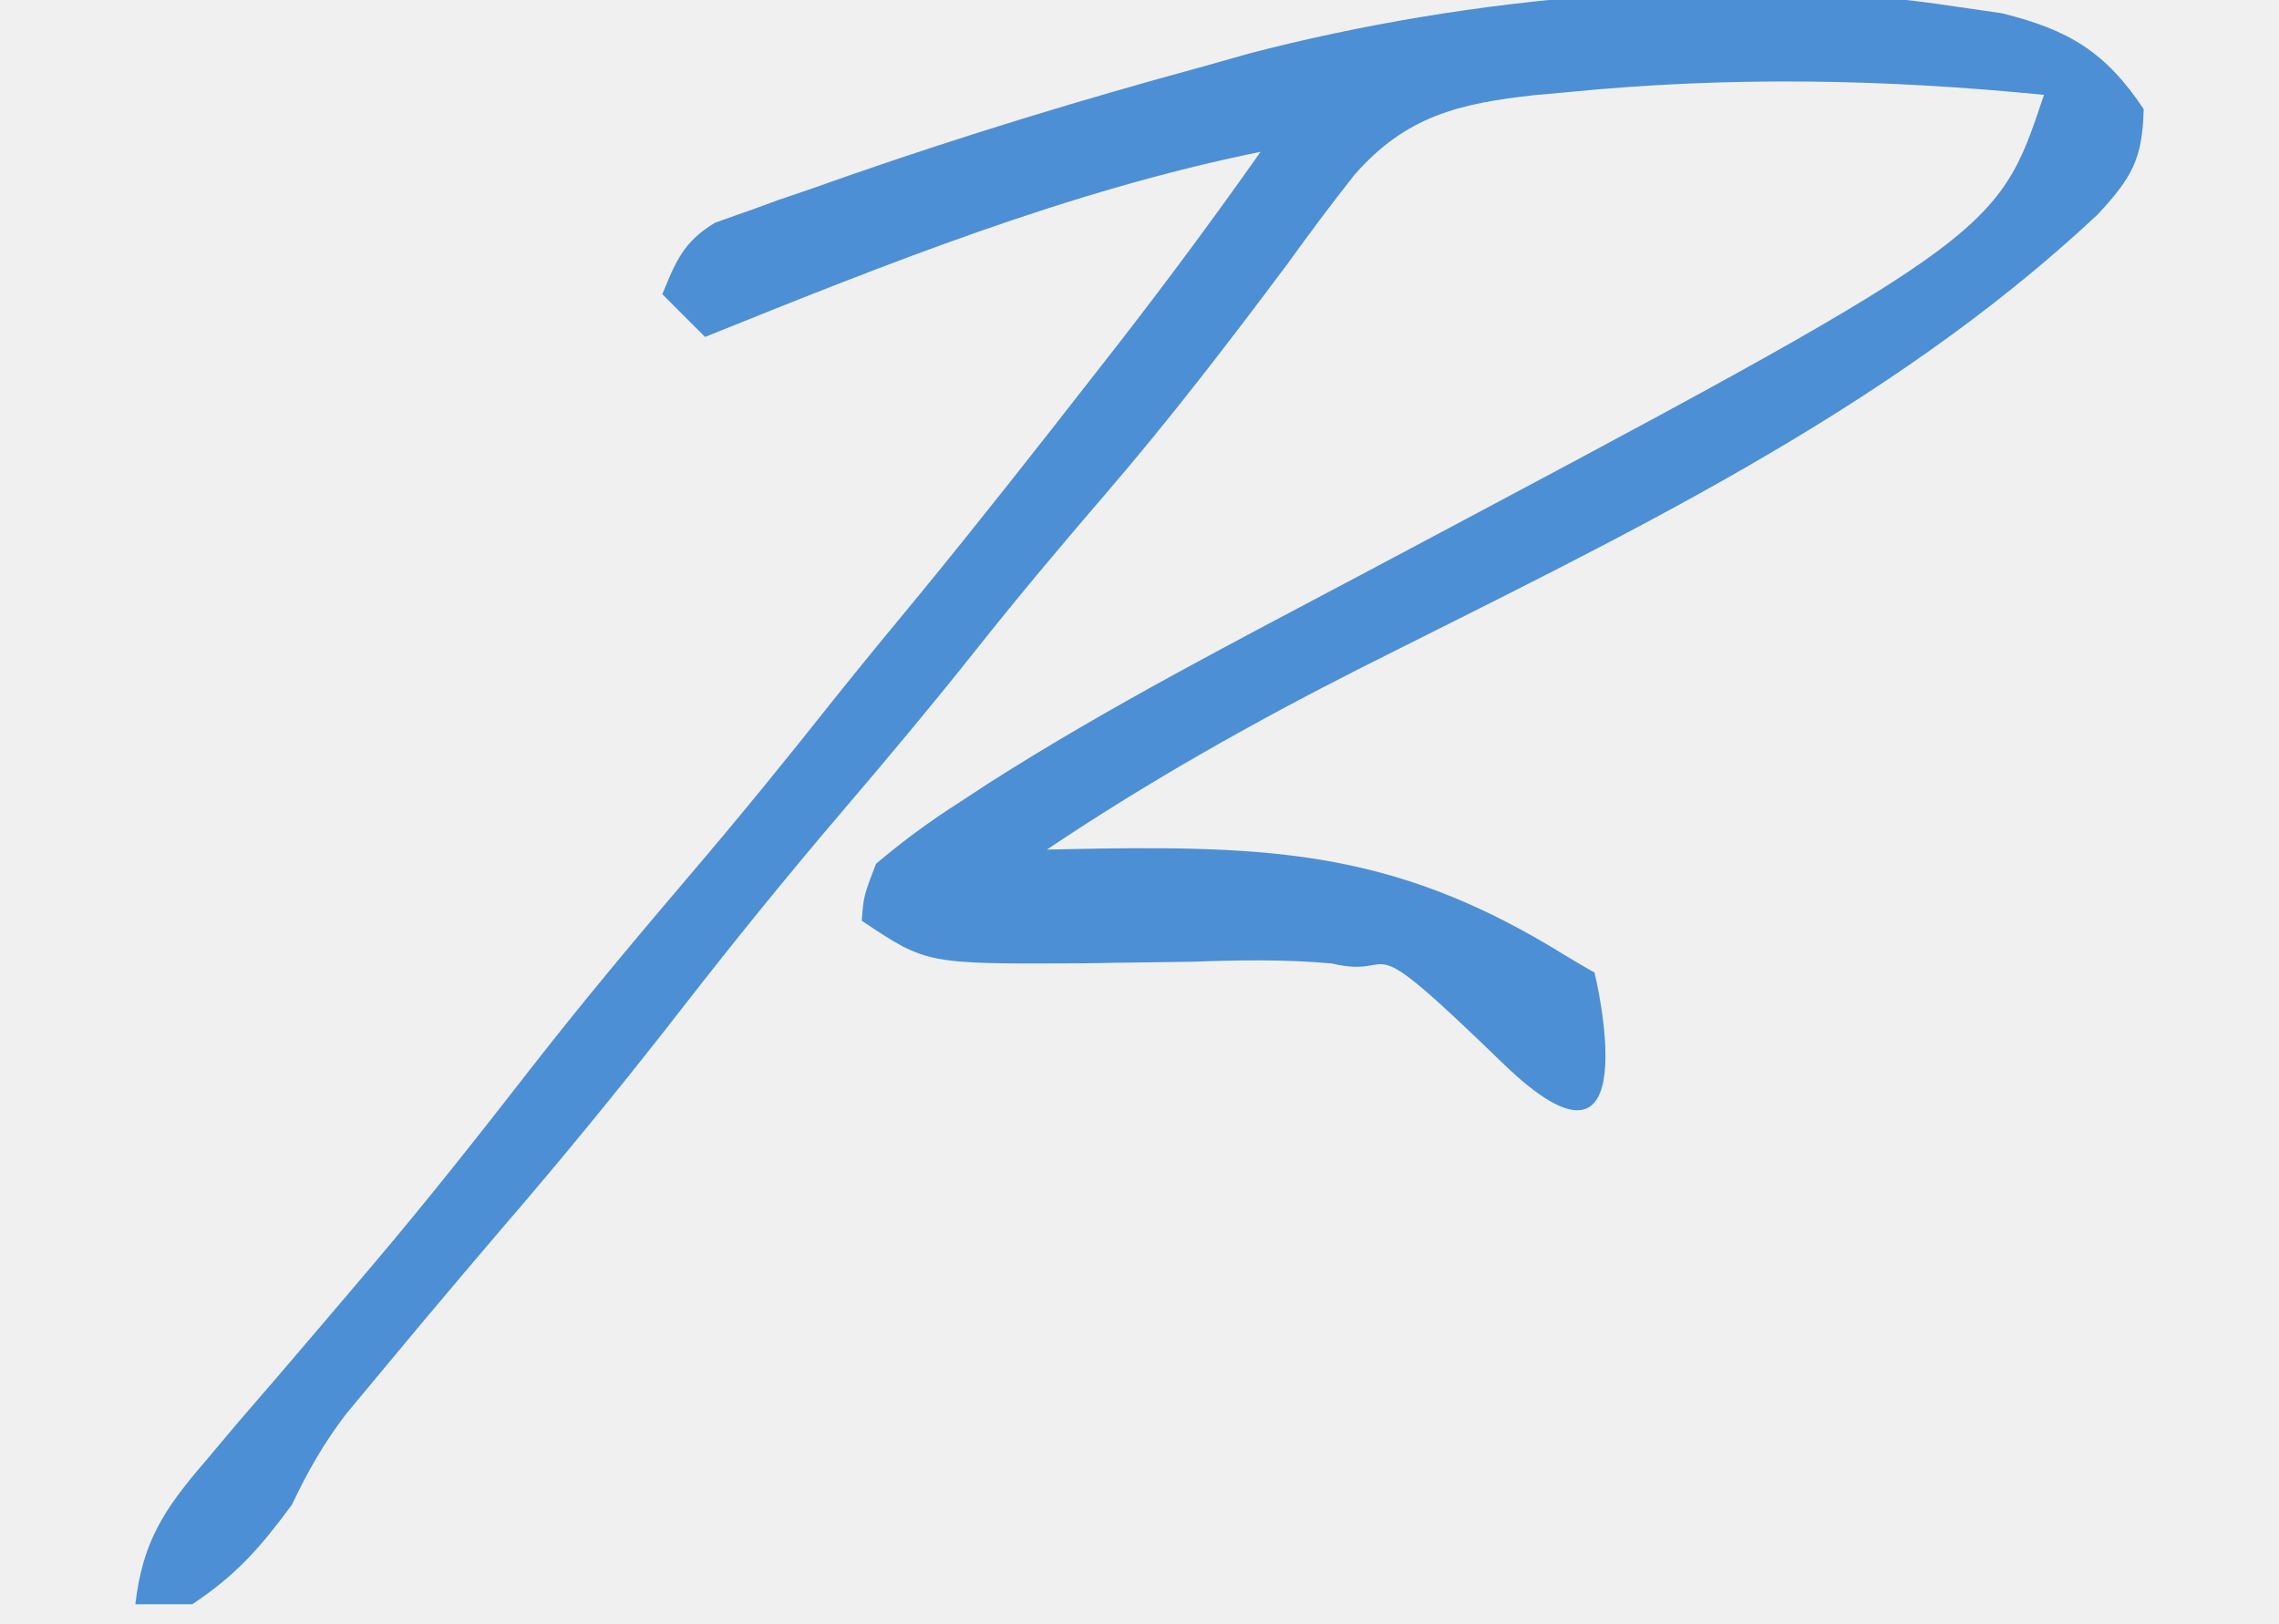
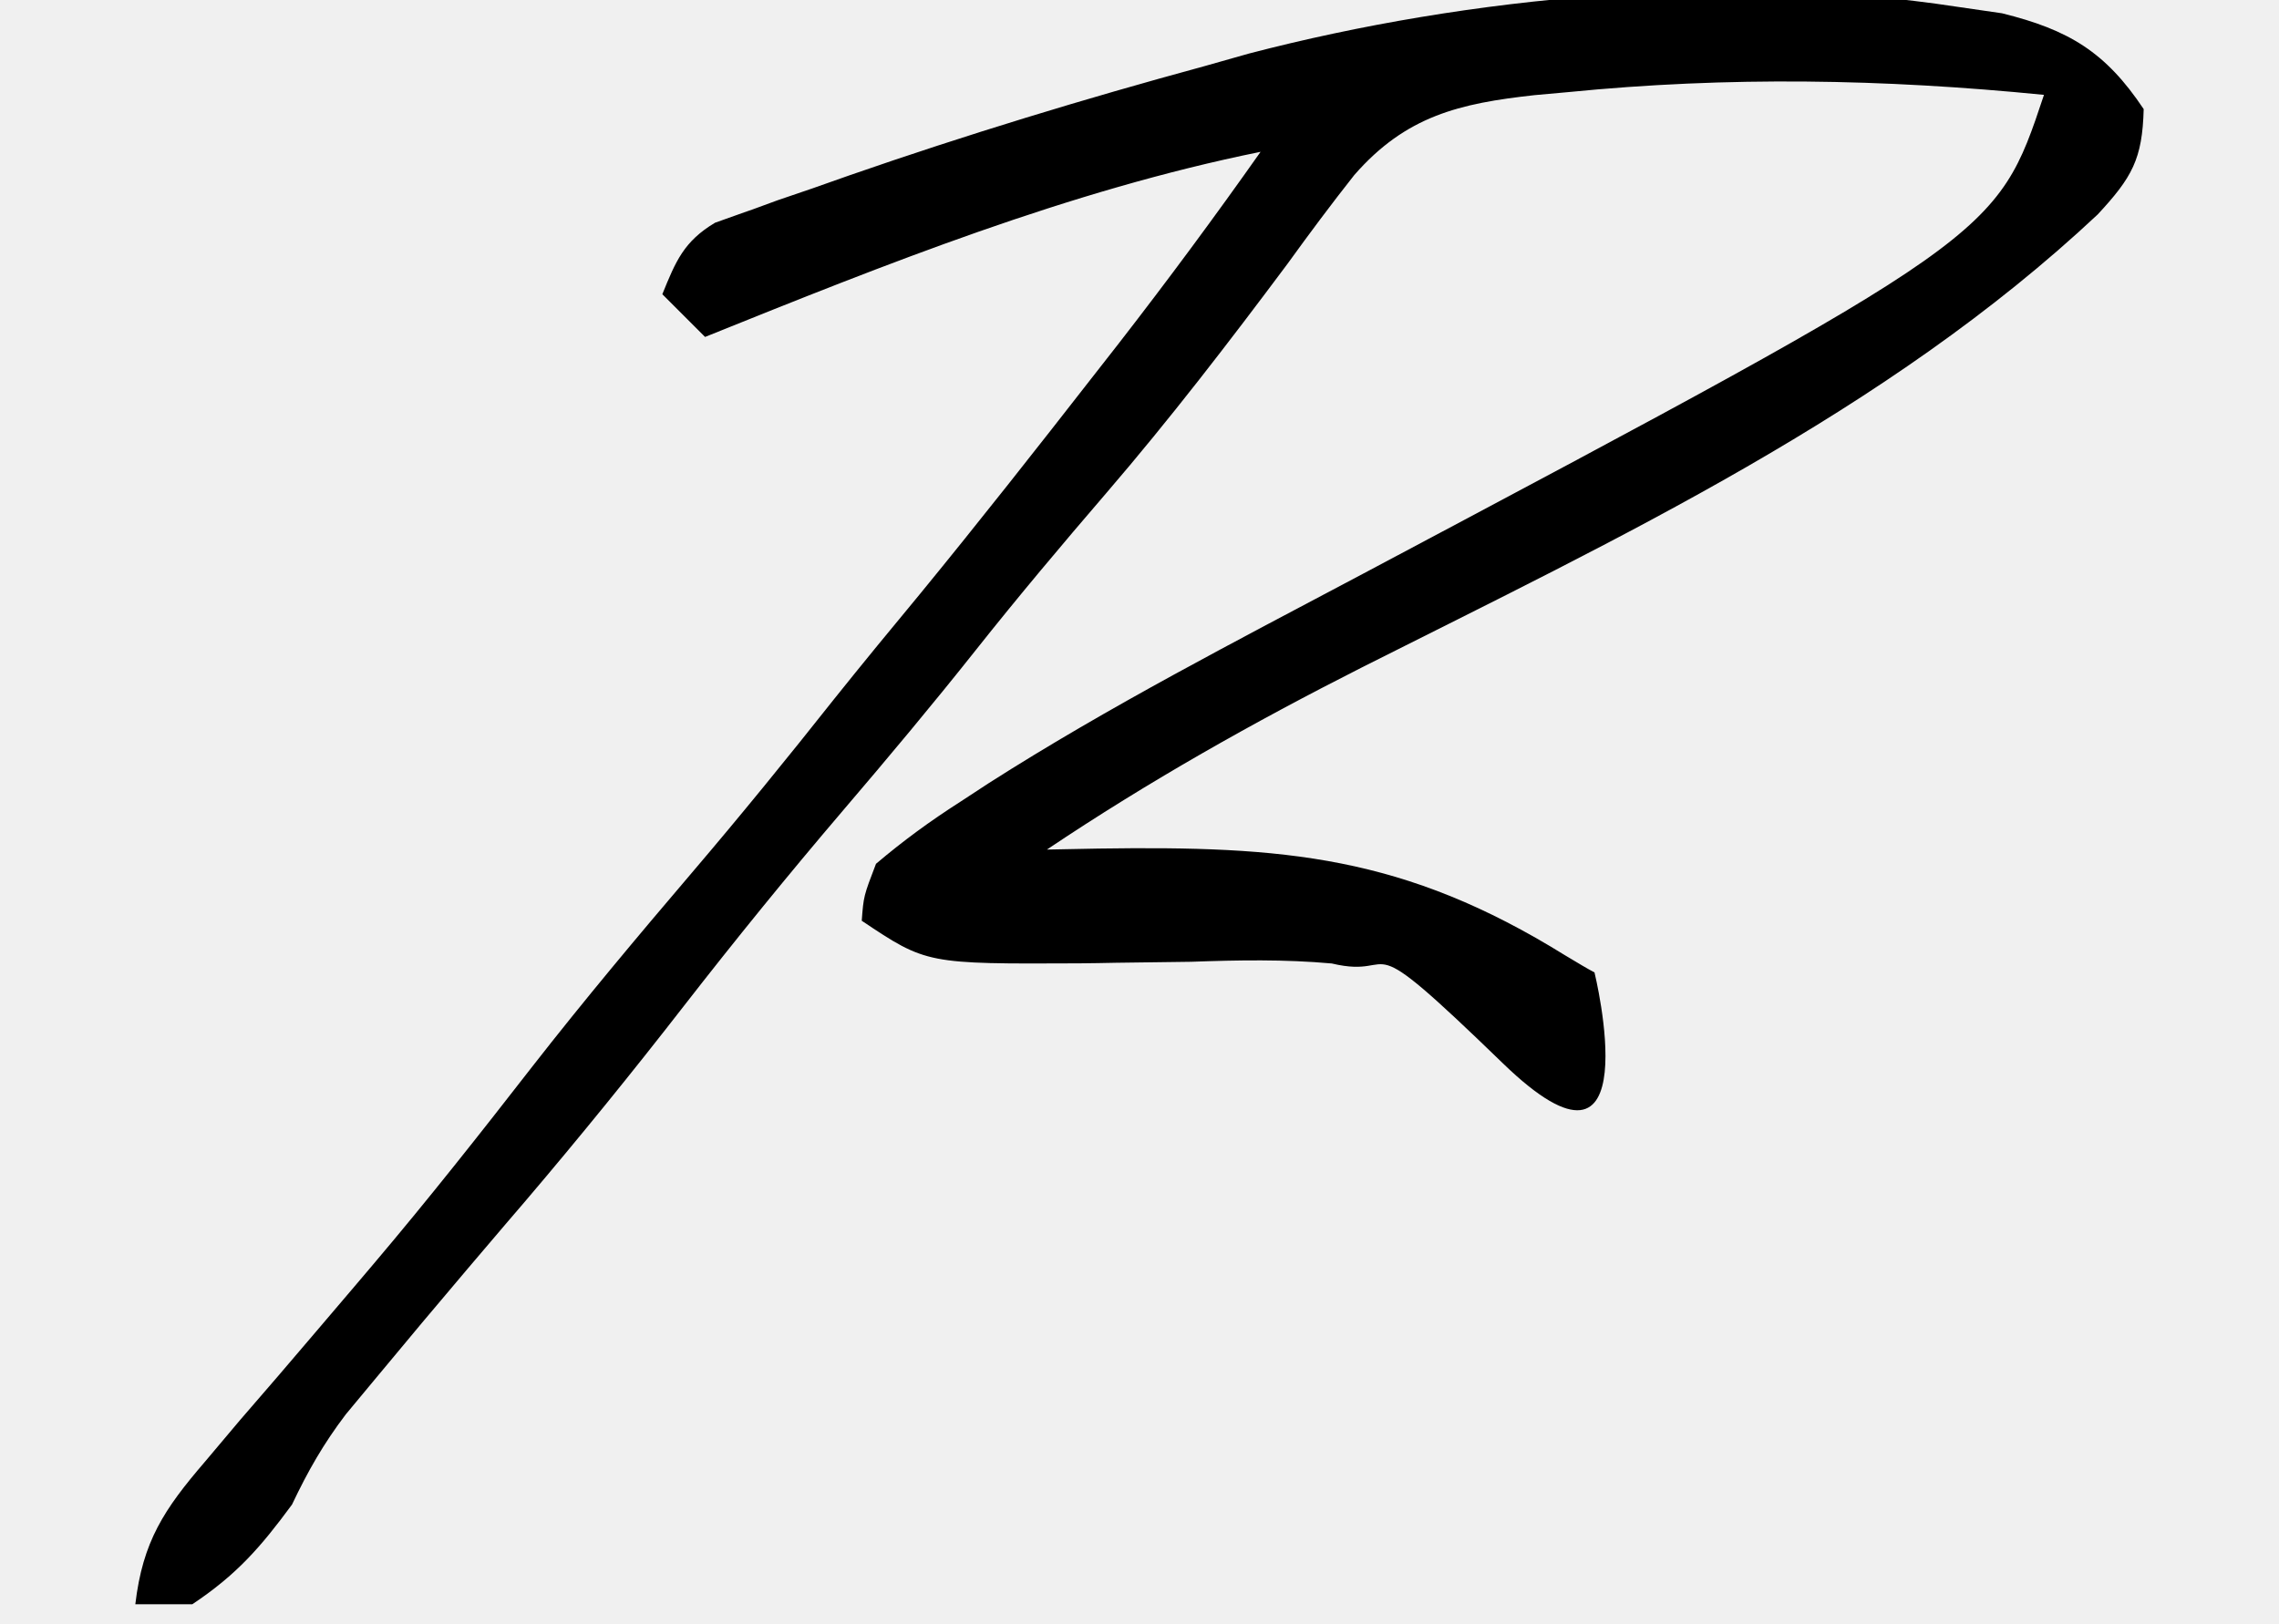
<svg xmlns="http://www.w3.org/2000/svg" width="160" height="114" viewBox="0 0 160 114" fill="none">
-   <path d="M140.55 0.932C139.47 0.772 138.42 0.622 137.38 0.472C121.47 -1.968 103.2 -0.288 87.68 3.762C86.6 4.062 85.55 4.362 84.501 4.662L84.5 4.662C76.12 6.942 67.84 9.462 59.64 12.312C58.76 12.622 57.91 12.922 57.06 13.222C56.21 13.512 55.39 13.792 54.57 14.072C52.64 14.782 52.64 14.782 52.25 14.912C51.56 15.162 50.88 15.402 50.2 15.642C48.01 16.952 47.44 18.342 46.5 20.662L49.5 23.662C62.18 18.552 75.07 13.382 88.5 10.662C85.28 15.232 81.97 19.702 78.54 24.122C77.93 24.902 77.34 25.652 76.75 26.412C72.76 31.532 68.74 36.642 64.63 41.662C62.59 44.122 60.56 46.592 58.56 49.092C55.3 53.212 51.99 57.282 48.58 61.282C44.76 65.762 40.99 70.262 37.37 74.902C33.74 79.572 30.09 84.202 26.27 88.712C25.8 89.272 25.34 89.812 24.88 90.352L24.88 90.352C23.09 92.452 21.3 94.562 19.5 96.662C18.61 97.692 17.73 98.712 16.84 99.742C16 100.732 15.19 101.702 14.38 102.662C11.51 106.002 10.02 108.252 9.5 112.662H13.5C16.62 110.582 18.29 108.662 20.5 105.662C21.61 103.322 22.7 101.402 24.28 99.322C25.01 98.442 25.72 97.582 26.44 96.722C28.55 94.172 30.68 91.632 32.82 89.112C33.71 88.062 34.61 87.012 35.5 85.962C35.97 85.412 36.42 84.882 36.88 84.352C40.69 79.872 44.39 75.312 48 70.662C51.63 65.992 55.35 61.412 59.19 56.912C62.35 53.212 65.47 49.482 68.5 45.662C71.48 41.902 74.56 38.242 77.69 34.602C82.15 29.412 86.29 24.022 90.38 18.542C91.91 16.422 93.46 14.342 95.08 12.292C98.71 8.132 102.47 7.262 107.73 6.682C108.52 6.612 109.29 6.542 110.06 6.472C121.34 5.352 132.22 5.542 143.5 6.662C140.17 16.652 140.17 16.652 95.75 40.262C86.86 44.982 77.9 49.582 69.41 55.002C68.74 55.442 68.09 55.862 67.44 56.292C65.3 57.662 63.45 59.012 61.5 60.662C60.63 62.932 60.63 62.932 60.5 64.662C65.05 67.702 65.05 67.702 75.79 67.652C76.65 67.642 77.49 67.632 78.32 67.612C80.09 67.592 81.86 67.562 83.63 67.542C86.94 67.422 90.19 67.362 93.5 67.662C98.54 68.862 95 64.486 105.5 74.662C116 84.838 111.944 68.292 111.944 68.292C111.424 68.016 110.828 67.659 109.901 67.102L109.9 67.102C98.58 60.072 90.16 59.402 77.12 59.592C75.89 59.612 74.69 59.642 73.5 59.662C80.64 54.872 87.97 50.742 95.63 46.862C113.63 37.792 132.42 28.992 147.27 15.062C149.68 12.462 150.41 11.182 150.5 7.662C147.82 3.642 145.24 2.092 140.55 0.932Z" fill="#4D8FD4" />
+   <style>
+     .signature {
+       fill: #000000;
+     }
+     @media (prefers-color-scheme: dark) {
+       .signature {
+         fill: #ffffff;
+       }
+     }
+   </style>
+   <path class="signature" d="M140.55 0.932C139.47 0.772 138.42 0.622 137.38 0.472C121.47 -1.968 103.2 -0.288 87.68 3.762C86.6 4.062 85.55 4.362 84.501 4.662L84.5 4.662C76.12 6.942 67.84 9.462 59.64 12.312C58.76 12.622 57.91 12.922 57.06 13.222C56.21 13.512 55.39 13.792 54.57 14.072C52.64 14.782 52.64 14.782 52.25 14.912C51.56 15.162 50.88 15.402 50.2 15.642C48.01 16.952 47.44 18.342 46.5 20.662L49.5 23.662C62.18 18.552 75.07 13.382 88.5 10.662C85.28 15.232 81.97 19.702 78.54 24.122C77.93 24.902 77.34 25.652 76.75 26.412C72.76 31.532 68.74 36.642 64.63 41.662C62.59 44.122 60.56 46.592 58.56 49.092C55.3 53.212 51.99 57.282 48.58 61.282C44.76 65.762 40.99 70.262 37.37 74.902C33.74 79.572 30.09 84.202 26.27 88.712C25.8 89.272 25.34 89.812 24.88 90.352L24.88 90.352C23.09 92.452 21.3 94.562 19.5 96.662C18.61 97.692 17.73 98.712 16.84 99.742C16 100.732 15.19 101.702 14.38 102.662C11.51 106.002 10.02 108.252 9.5 112.662H13.5C16.62 110.582 18.29 108.662 20.5 105.662C21.61 103.322 22.7 101.402 24.28 99.322C25.01 98.442 25.72 97.582 26.44 96.722C28.55 94.172 30.68 91.632 32.82 89.112C33.71 88.062 34.61 87.012 35.5 85.962C35.97 85.412 36.42 84.882 36.88 84.352C40.69 79.872 44.39 75.312 48 70.662C51.63 65.992 55.35 61.412 59.19 56.912C62.35 53.212 65.47 49.482 68.5 45.662C71.48 41.902 74.56 38.242 77.69 34.602C82.15 29.412 86.29 24.022 90.38 18.542C91.91 16.422 93.46 14.342 95.08 12.292C98.71 8.132 102.47 7.262 107.73 6.682C108.52 6.612 109.29 6.542 110.06 6.472C121.34 5.352 132.22 5.542 143.5 6.662C140.17 16.652 140.17 16.652 95.75 40.262C86.86 44.982 77.9 49.582 69.41 55.002C68.74 55.442 68.09 55.862 67.44 56.292C65.3 57.662 63.45 59.012 61.5 60.662C60.63 62.932 60.63 62.932 60.5 64.662C65.05 67.702 65.05 67.702 75.79 67.652C76.65 67.642 77.49 67.632 78.32 67.612C80.09 67.592 81.86 67.562 83.63 67.542C86.94 67.422 90.19 67.362 93.5 67.662C98.54 68.862 95 64.486 105.5 74.662C116 84.838 111.944 68.292 111.944 68.292C111.424 68.016 110.828 67.659 109.901 67.102L109.9 67.102C98.58 60.072 90.16 59.402 77.12 59.592C75.89 59.612 74.69 59.642 73.5 59.662C80.64 54.872 87.97 50.742 95.63 46.862C113.63 37.792 132.42 28.992 147.27 15.062C149.68 12.462 150.41 11.182 150.5 7.662C147.82 3.642 145.24 2.092 140.55 0.932Z" />
</svg>
